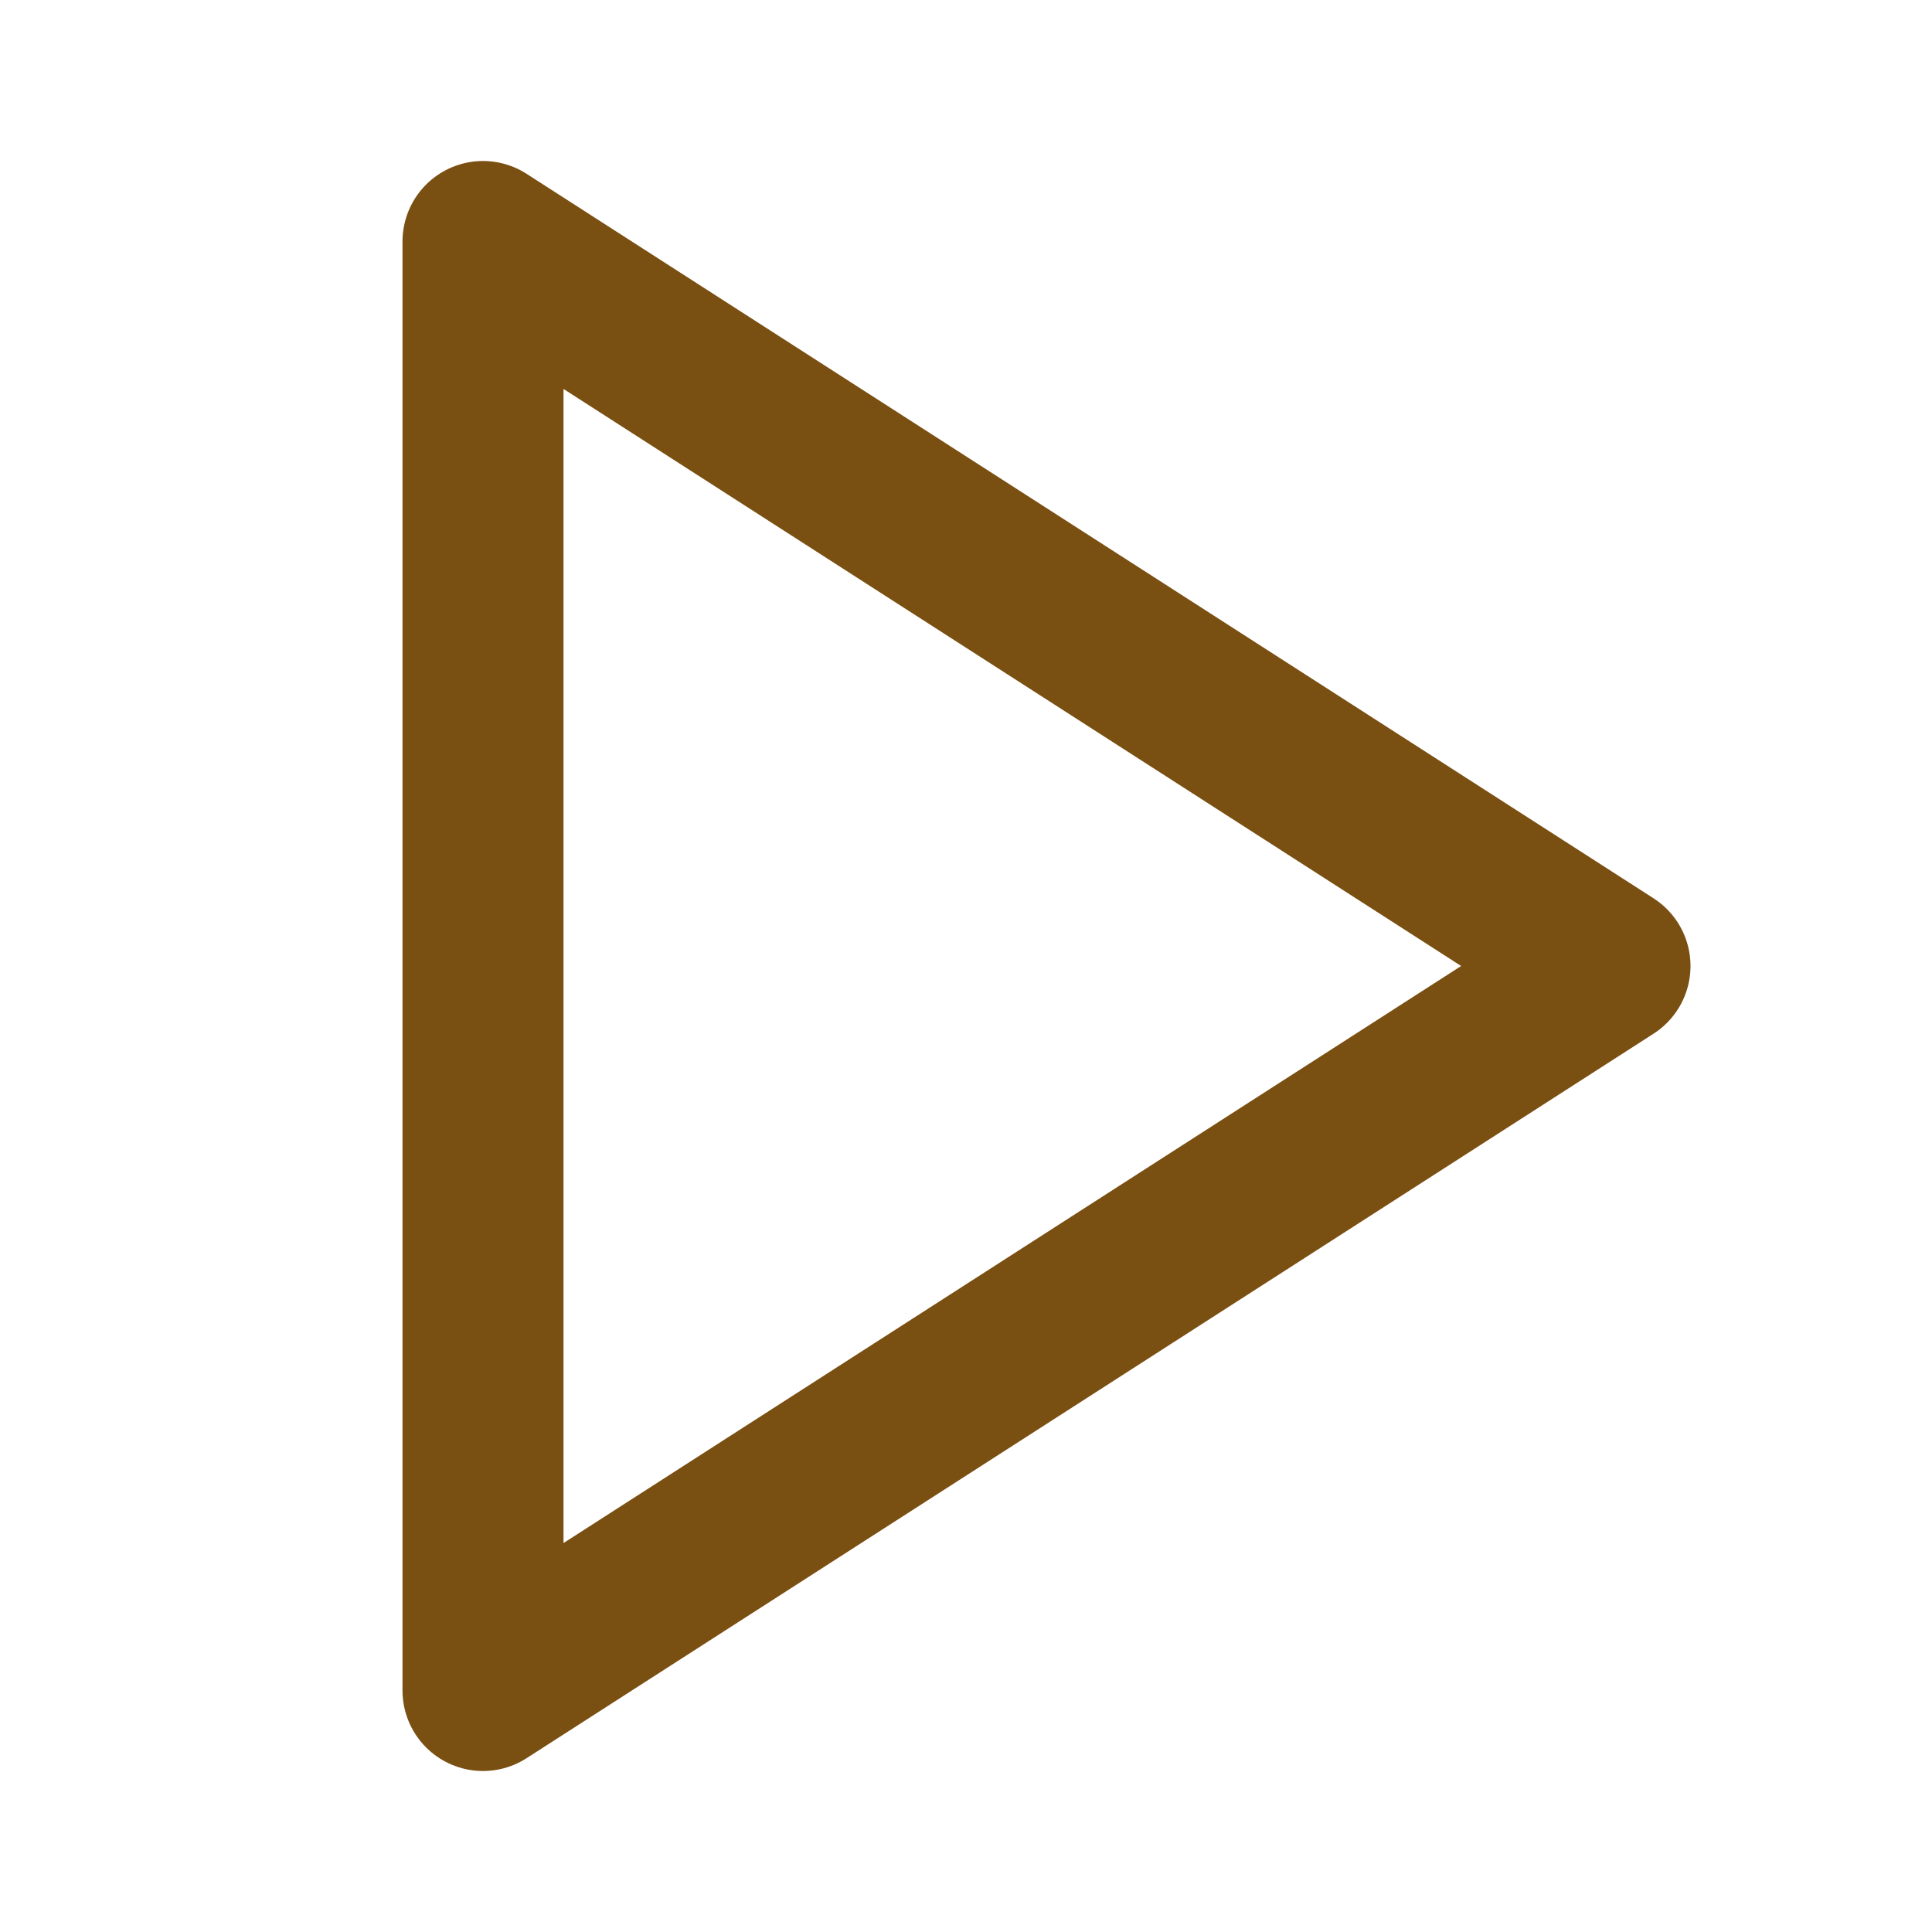
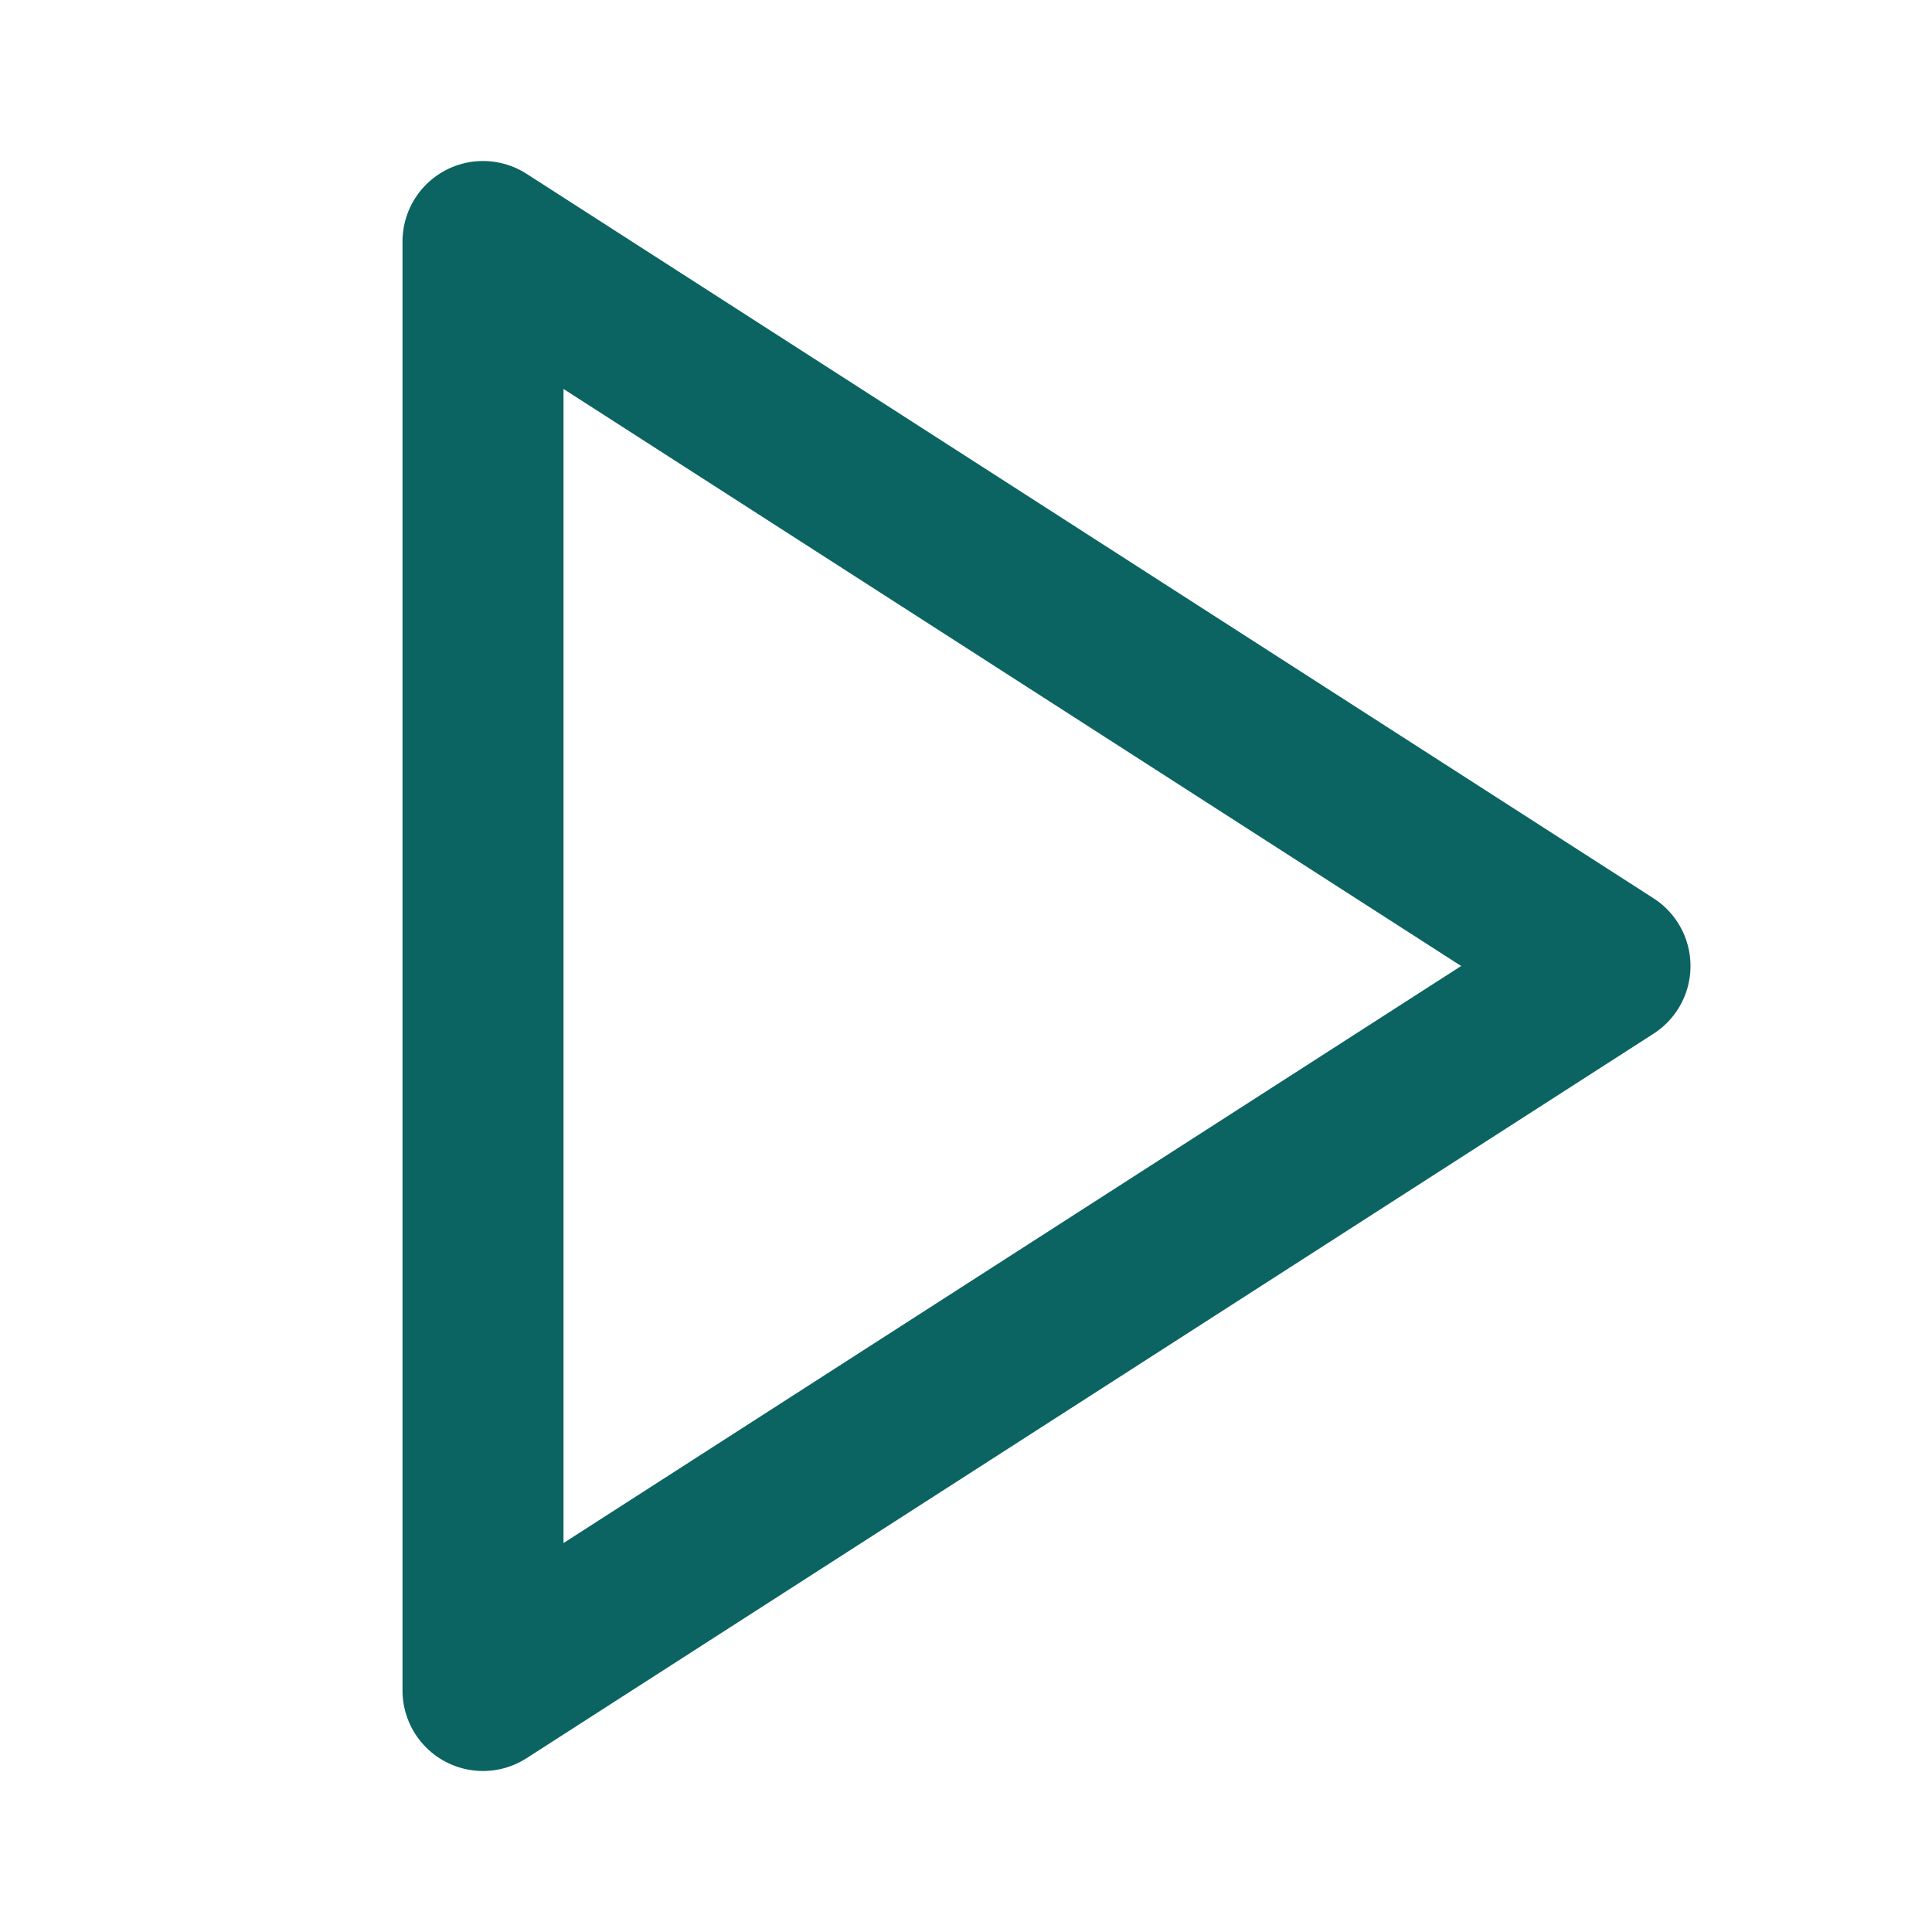
<svg xmlns="http://www.w3.org/2000/svg" preserveAspectRatio="none" overflow="visible" style="display: block;" width="12" height="12" viewBox="0 0 12 12" fill="none">
  <g id="icone play">
-     <path id="Vector" d="M3 1.5L10 6L3 10.5V1.5Z" stroke-linecap="round" stroke-linejoin="round" stroke="#7A4F12" />
+     <path id="Vector" d="M3 1.5L10 6L3 10.5V1.5Z" stroke-linecap="round" stroke-linejoin="round" stroke="#0B6461" />
  </g>
</svg>
